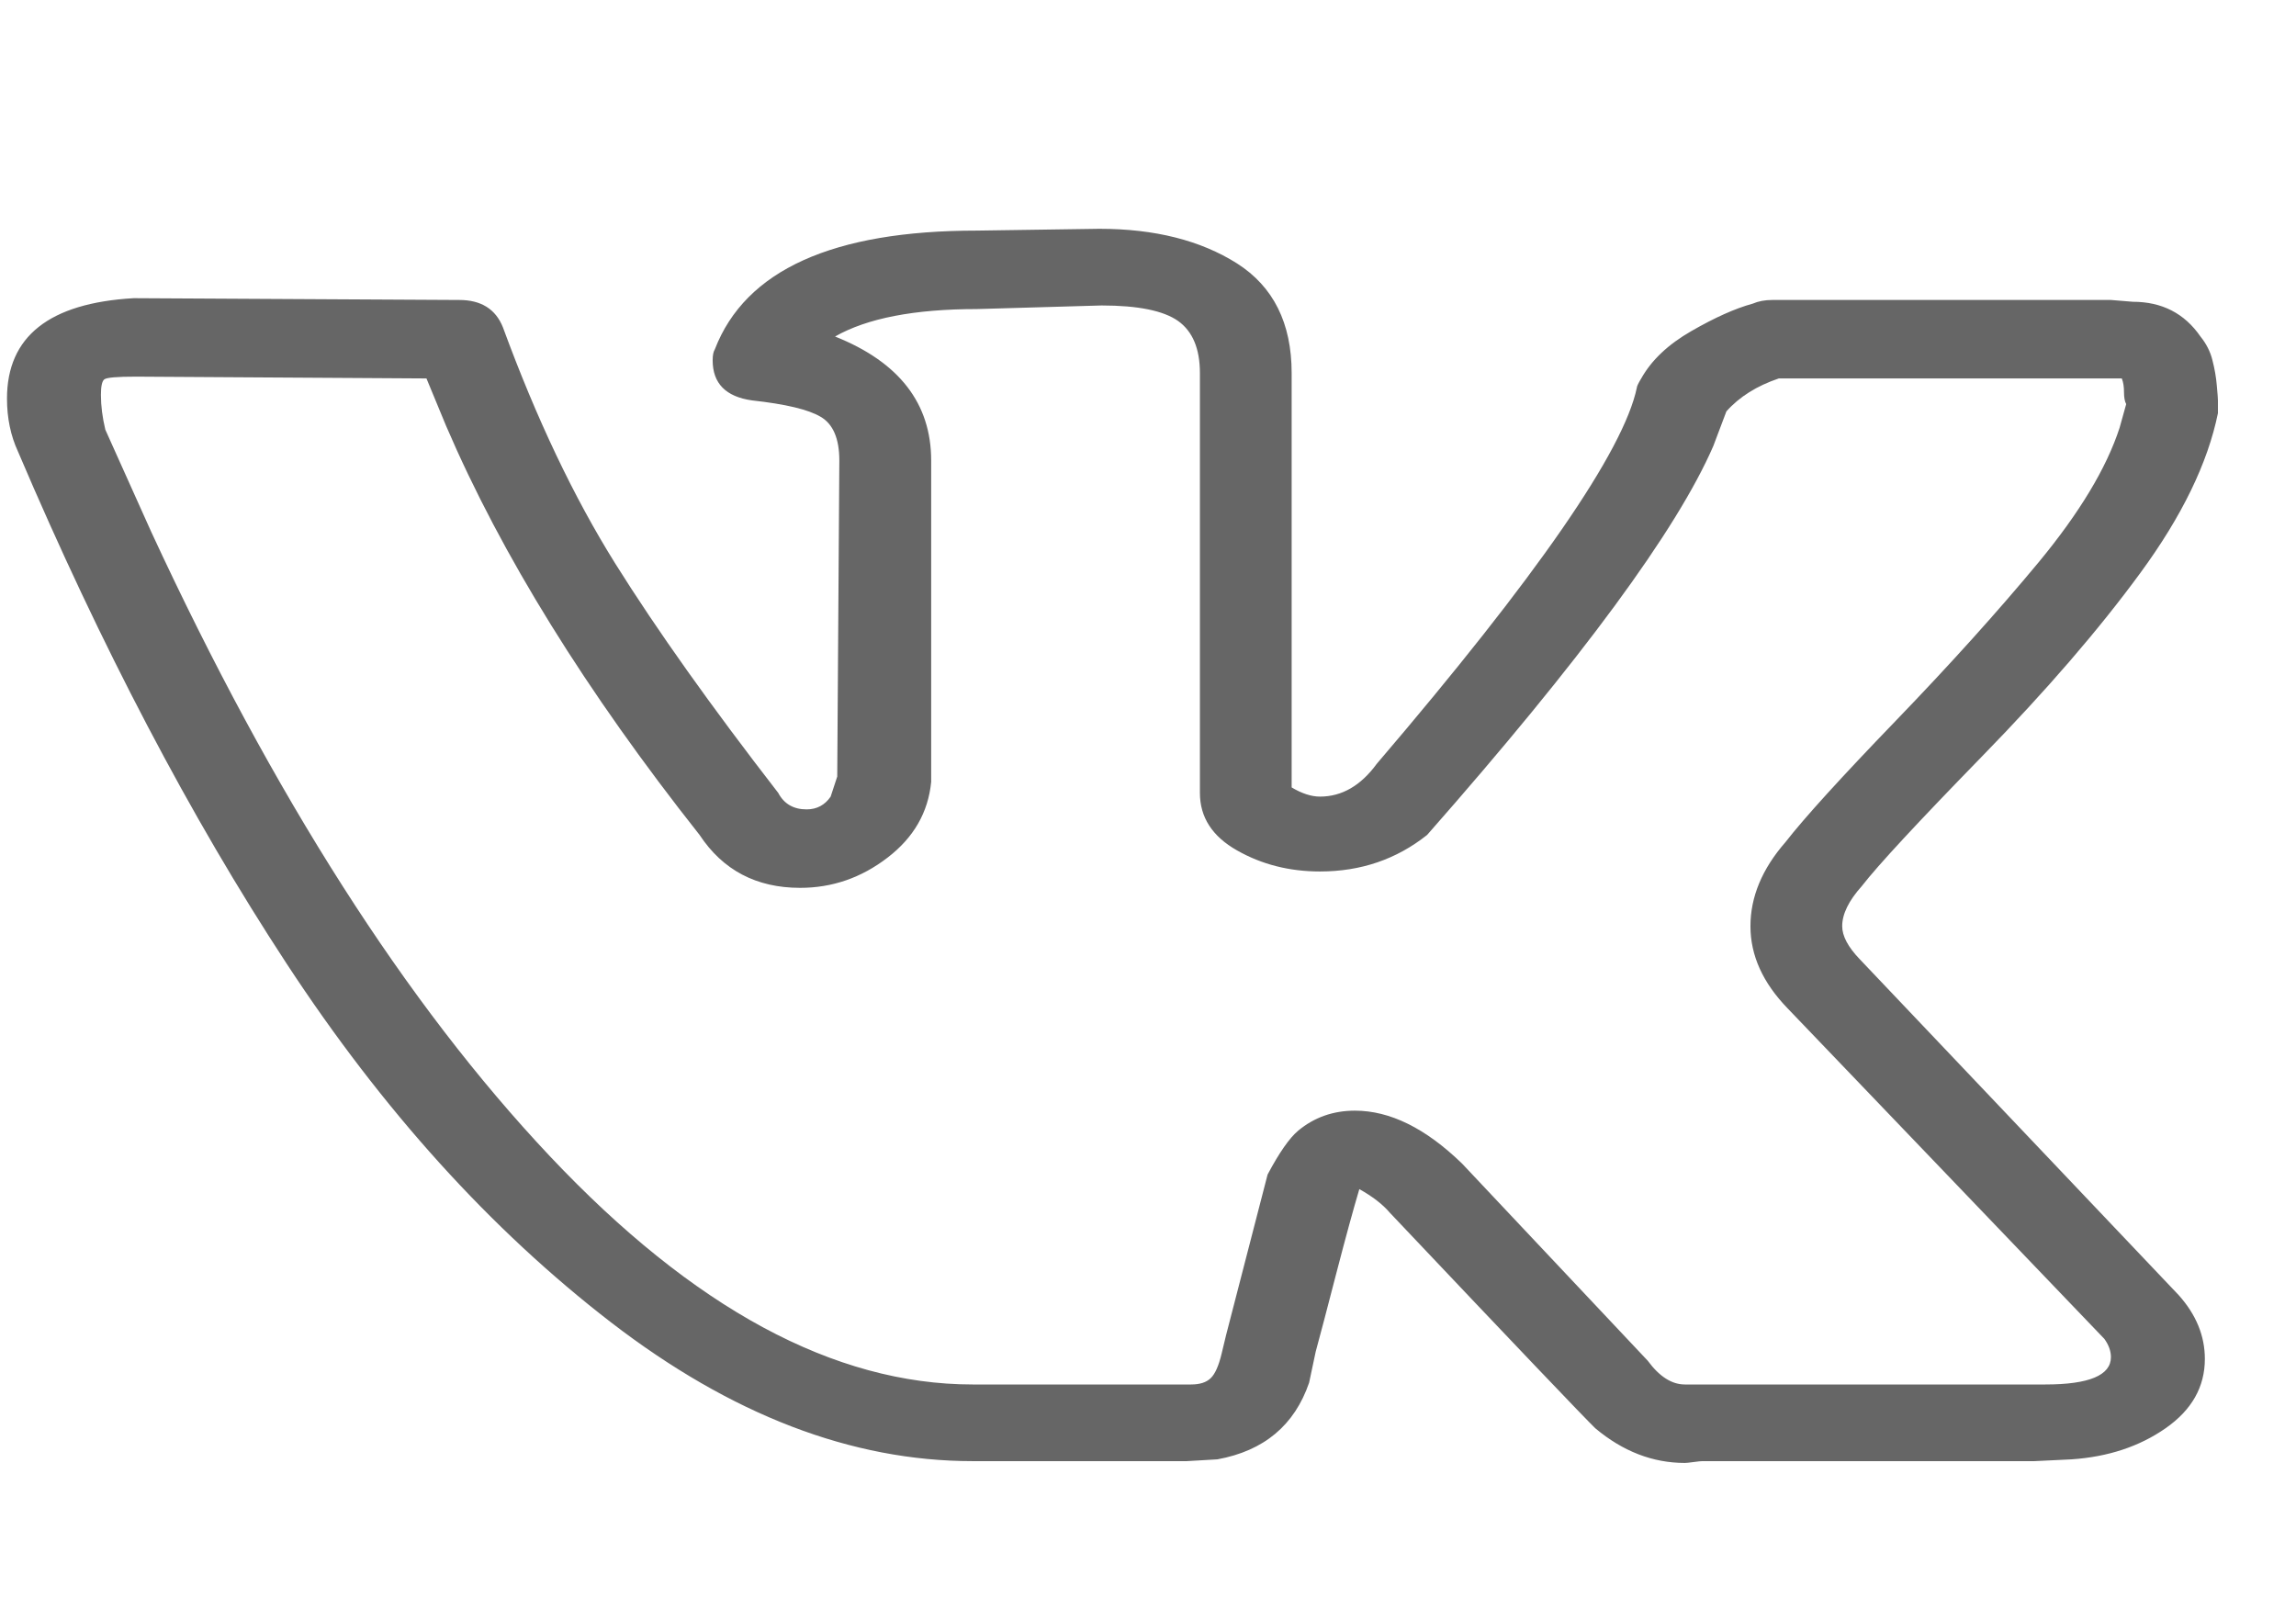
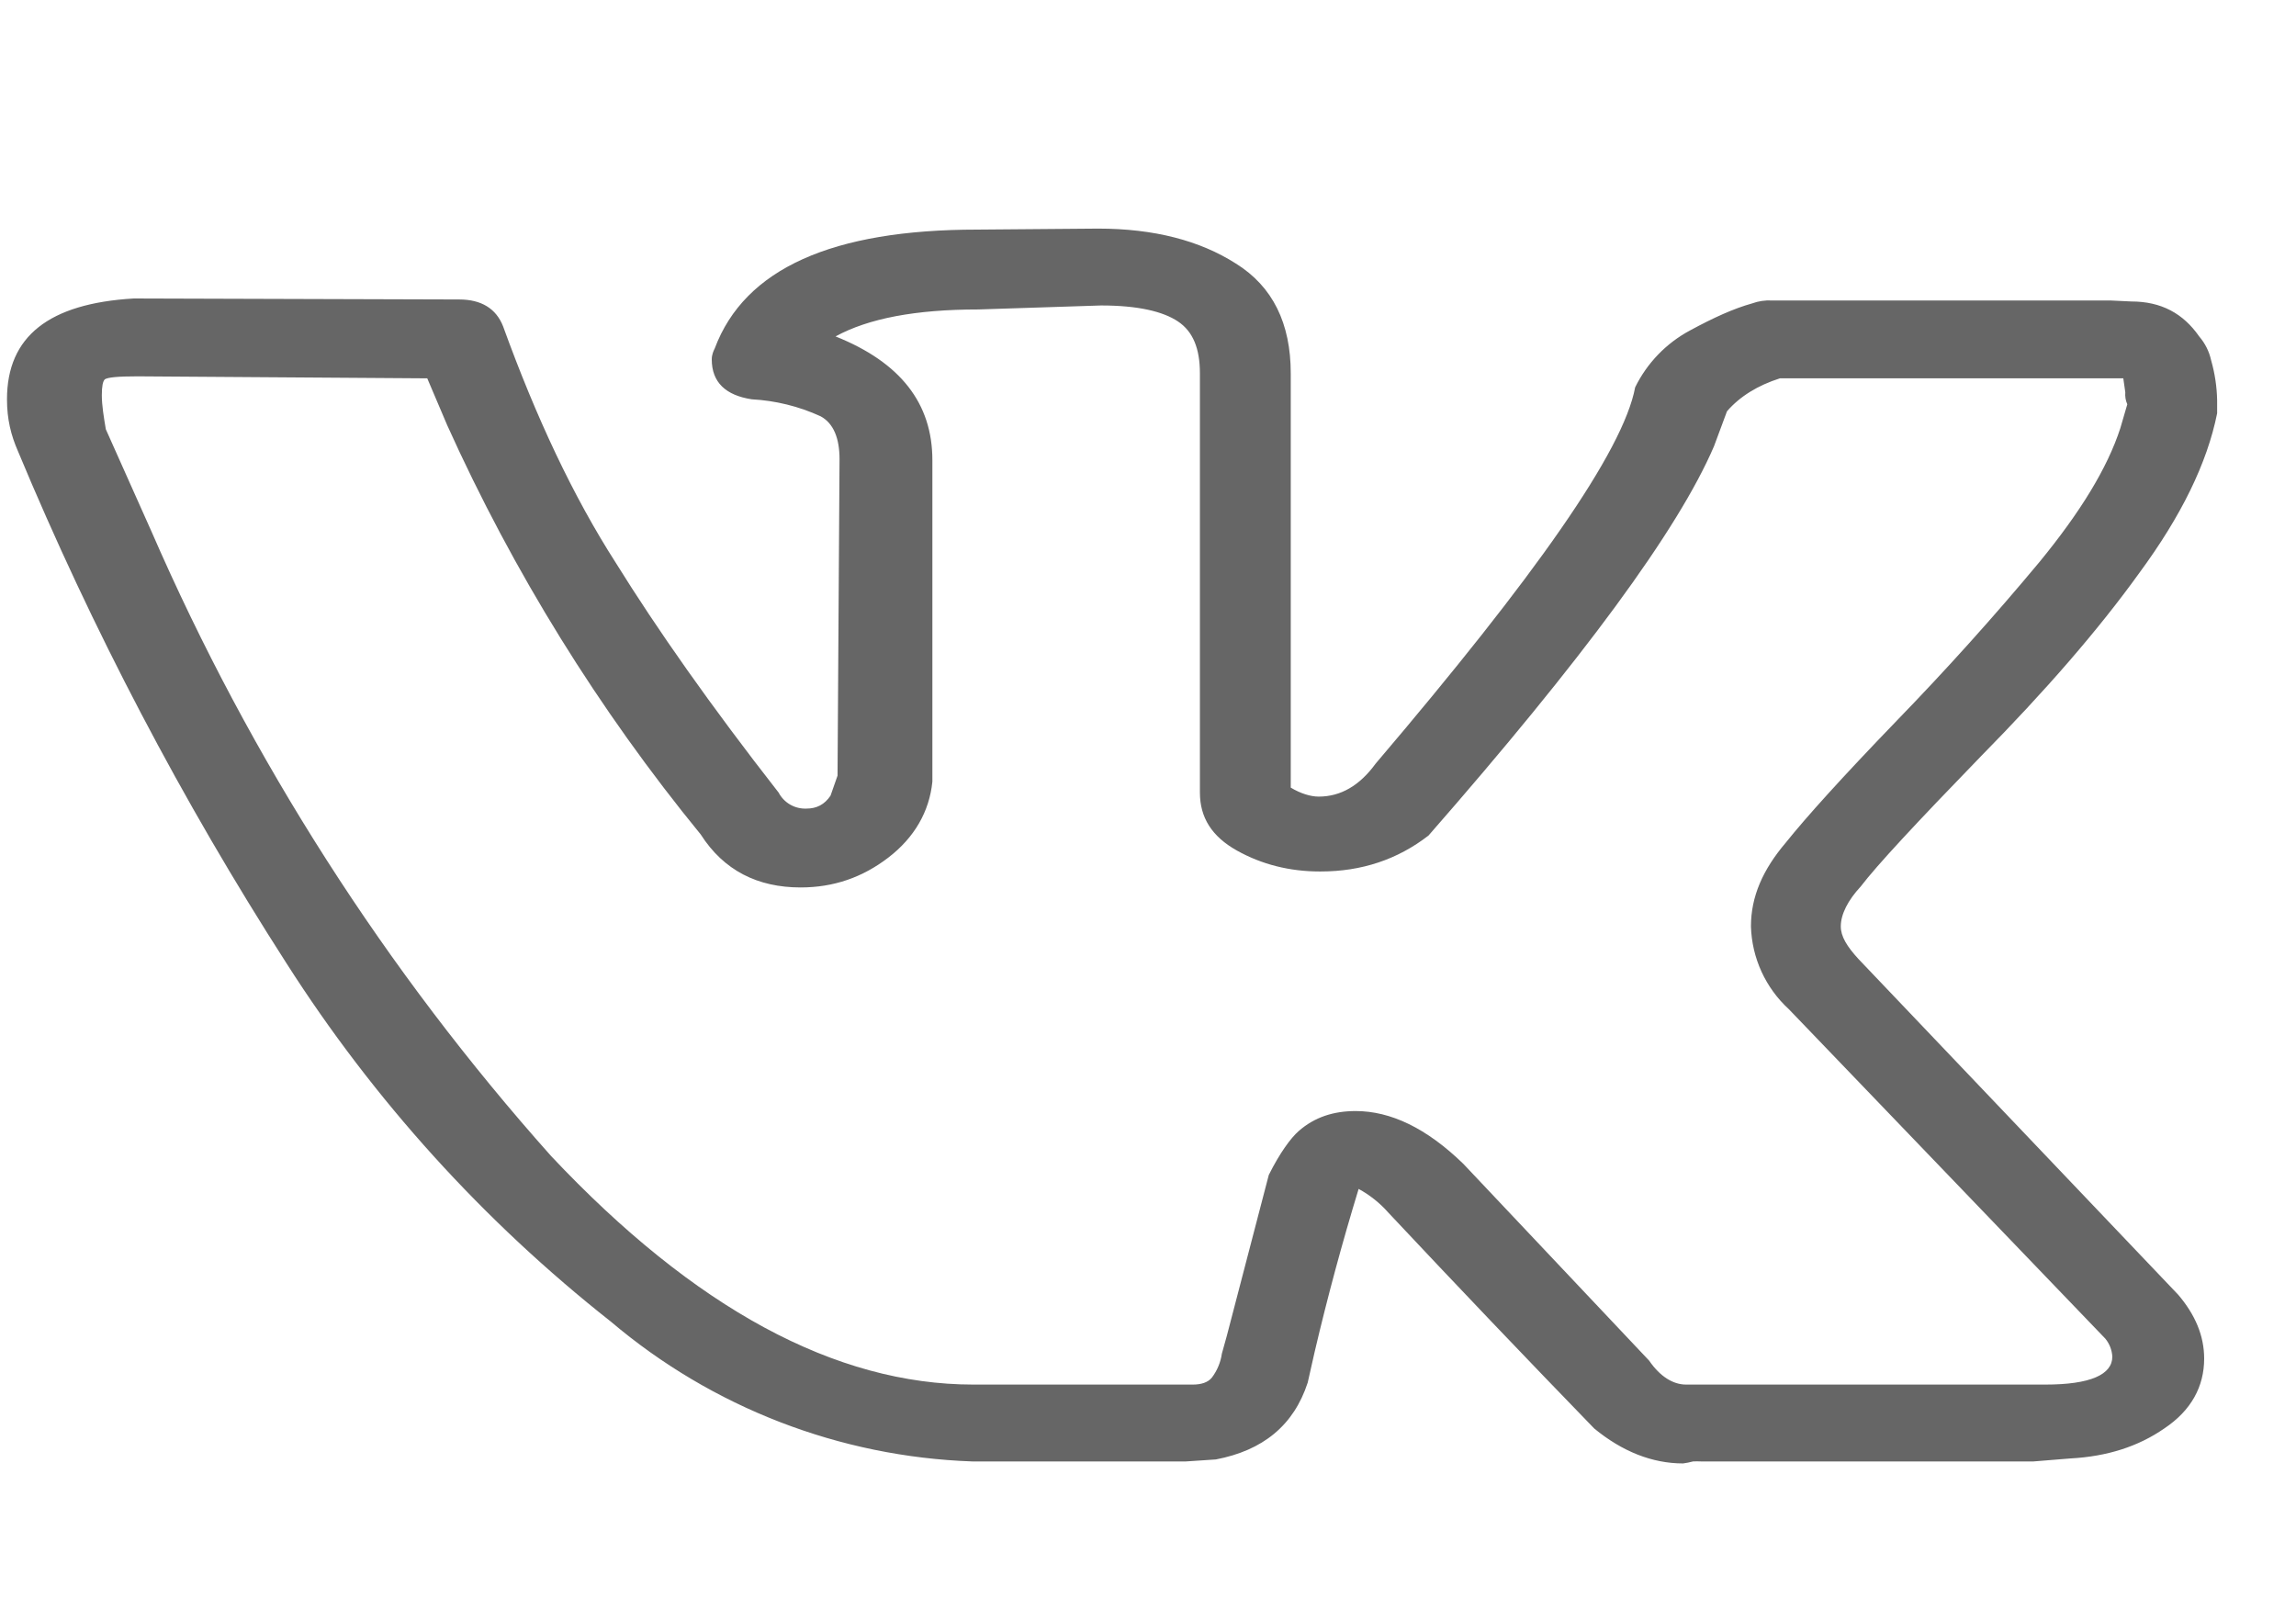
- <svg xmlns="http://www.w3.org/2000/svg" width="23" height="16" viewBox="0 0 23 16" fill="none">
-   <path d="M0.07 3.993C0.07 3.371 0.493 3.036 1.339 2.987L4.6 3.005C4.819 3.005 4.965 3.096 5.038 3.279C5.374 4.194 5.749 4.983 6.165 5.648C6.581 6.312 7.125 7.077 7.796 7.943C7.854 8.053 7.949 8.108 8.08 8.108C8.182 8.108 8.263 8.065 8.321 7.98L8.387 7.779L8.408 4.614C8.408 4.395 8.346 4.249 8.222 4.176C8.098 4.102 7.869 4.048 7.533 4.011C7.27 3.974 7.139 3.84 7.139 3.609C7.139 3.56 7.146 3.523 7.161 3.499C7.467 2.706 8.343 2.31 9.787 2.31L11.013 2.292C11.567 2.292 12.027 2.408 12.392 2.639C12.756 2.871 12.939 3.237 12.939 3.737V7.888C13.041 7.949 13.136 7.98 13.223 7.98C13.442 7.98 13.632 7.87 13.792 7.651C15.397 5.773 16.265 4.517 16.397 3.883C16.397 3.871 16.411 3.84 16.441 3.791C16.543 3.609 16.71 3.45 16.944 3.316C17.177 3.182 17.381 3.09 17.557 3.042C17.615 3.017 17.681 3.005 17.754 3.005H21.146L21.365 3.023C21.657 3.023 21.883 3.139 22.043 3.371C22.102 3.444 22.142 3.523 22.163 3.609C22.185 3.694 22.2 3.779 22.207 3.865C22.215 3.95 22.218 3.999 22.218 4.011V4.139C22.116 4.639 21.857 5.172 21.441 5.739C21.026 6.306 20.497 6.919 19.855 7.577C19.213 8.236 18.811 8.669 18.651 8.876C18.52 9.022 18.454 9.156 18.454 9.278C18.454 9.376 18.512 9.486 18.629 9.608L21.824 12.973C21.999 13.168 22.087 13.381 22.087 13.613C22.087 13.893 21.956 14.125 21.693 14.308C21.43 14.491 21.117 14.594 20.752 14.619L20.38 14.637H17.053C17.039 14.637 17.009 14.64 16.966 14.646C16.922 14.652 16.893 14.655 16.878 14.655C16.557 14.655 16.258 14.54 15.981 14.308C15.879 14.21 15.193 13.491 13.924 12.15C13.851 12.064 13.748 11.985 13.617 11.912C13.559 12.107 13.482 12.387 13.387 12.753C13.293 13.119 13.223 13.381 13.18 13.54L13.114 13.851C12.968 14.277 12.662 14.534 12.195 14.619L11.888 14.637H9.743C8.532 14.637 7.325 14.174 6.121 13.247C4.918 12.32 3.834 11.123 2.871 9.653C1.908 8.184 1.011 6.474 0.18 4.523C0.107 4.365 0.07 4.188 0.07 3.993ZM13.223 8.73C12.917 8.73 12.64 8.66 12.392 8.519C12.144 8.379 12.02 8.187 12.02 7.943V3.737C12.02 3.493 11.947 3.319 11.801 3.215C11.655 3.112 11.399 3.06 11.035 3.06L9.787 3.096C9.16 3.096 8.686 3.188 8.365 3.371C9.007 3.627 9.328 4.041 9.328 4.614V7.833C9.298 8.138 9.153 8.391 8.89 8.592C8.627 8.794 8.336 8.894 8.015 8.894C7.577 8.894 7.241 8.717 7.008 8.364C5.87 6.925 5.024 5.559 4.469 4.267L4.272 3.791L1.361 3.773C1.172 3.773 1.066 3.782 1.044 3.801C1.022 3.819 1.011 3.871 1.011 3.956C1.011 4.066 1.026 4.182 1.055 4.304L1.515 5.328C2.74 7.974 4.071 10.059 5.509 11.583C6.946 13.107 8.357 13.869 9.743 13.869H11.932C12.02 13.869 12.085 13.848 12.129 13.805C12.173 13.762 12.209 13.68 12.238 13.558L12.282 13.375L12.698 11.766C12.815 11.546 12.917 11.4 13.004 11.327C13.165 11.193 13.355 11.126 13.573 11.126C13.924 11.126 14.281 11.302 14.646 11.656L16.506 13.631C16.623 13.79 16.747 13.869 16.878 13.869H20.489C20.927 13.869 21.146 13.777 21.146 13.595C21.146 13.534 21.124 13.473 21.08 13.412L17.907 10.101C17.659 9.845 17.535 9.571 17.535 9.278C17.535 8.986 17.651 8.705 17.885 8.437C18.075 8.193 18.443 7.788 18.99 7.221C19.537 6.654 20.015 6.123 20.424 5.63C20.832 5.136 21.102 4.688 21.233 4.285L21.299 4.048C21.285 4.023 21.277 3.984 21.277 3.929C21.277 3.874 21.27 3.828 21.255 3.791H17.819C17.6 3.865 17.425 3.974 17.294 4.121L17.163 4.468C16.798 5.309 15.842 6.608 14.296 8.364C13.989 8.608 13.632 8.73 13.223 8.73Z" fill="#666666" />
+ <svg xmlns="http://www.w3.org/2000/svg" width="23" height="16" fill="none">
+   <path d="M.07 4c0-.63.42-.96 1.27-1.01L4.6 3c.22 0 .37.09.44.27.33.91.7 1.7 1.13 2.37.41.66.95 1.43 1.63 2.3a.3.3 0 00.28.16c.1 0 .18-.04.24-.13l.07-.2.02-3.17c0-.21-.06-.36-.19-.43A1.9 1.9 0 007.53 4c-.26-.04-.4-.17-.4-.4 0-.05.02-.09.03-.11.3-.8 1.18-1.19 2.63-1.19L11 2.29c.56 0 1.02.12 1.38.35.37.23.55.6.55 1.1v4.15c.1.06.2.09.28.09.22 0 .41-.11.57-.33 1.6-1.88 2.48-3.13 2.6-3.77a1.29 1.29 0 01.55-.57c.24-.13.44-.22.62-.27a.5.5 0 01.2-.03h3.39l.21.01c.3 0 .52.12.68.35.06.07.1.15.12.24a1.57 1.57 0 01.06.4v.13c-.1.5-.36 1.03-.78 1.6-.41.57-.94 1.18-1.59 1.84-.64.66-1.04 1.09-1.2 1.3-.13.14-.2.28-.2.4 0 .1.06.2.18.33l3.2 3.36c.17.2.26.41.26.64 0 .28-.13.52-.4.7-.26.18-.57.28-.94.3l-.37.03h-3.33a.8.8 0 00-.08 0 .8.8 0 01-.1.02c-.31 0-.61-.12-.89-.35a182 182 0 01-2.06-2.16 1.1 1.1 0 00-.3-.24 25.63 25.63 0 00-.44 1.63l-.07.31c-.14.43-.45.68-.92.77l-.3.02H9.74a5.92 5.92 0 01-3.62-1.4 14.5 14.5 0 01-3.25-3.59A32.9 32.9 0 01.18 4.52C.11 4.36.07 4.2.07 4zm13.15 4.73c-.3 0-.58-.07-.83-.21-.25-.14-.37-.33-.37-.58v-4.2c0-.25-.07-.42-.22-.52-.15-.1-.4-.16-.77-.16L9.8 3.1c-.63 0-1.1.09-1.43.27.65.26.97.67.97 1.24v3.22c-.03.3-.18.56-.44.76-.26.2-.55.3-.88.3-.43 0-.77-.17-1-.53a18.47 18.47 0 01-2.54-4.1l-.2-.47-2.9-.02c-.2 0-.3.01-.33.03-.02.02-.03.07-.03.16 0 .1.02.22.04.34l.46 1.03a23.46 23.46 0 004 6.25c1.44 1.53 2.85 2.29 4.23 2.29h2.2c.08 0 .15-.02.19-.07a.52.52 0 00.1-.24l.05-.18.42-1.61c.11-.22.22-.37.3-.44.16-.14.35-.2.57-.2.35 0 .71.17 1.08.53l1.86 1.97c.11.16.24.24.37.24h3.6c.45 0 .67-.1.67-.28a.31.31 0 00-.07-.18l-3.17-3.3a1.17 1.17 0 01-.38-.83c0-.3.12-.57.35-.84.2-.25.56-.65 1.11-1.22a28.2 28.2 0 001.43-1.59c.41-.5.68-.94.81-1.34l.07-.24a.24.24 0 01-.02-.12l-.02-.14h-3.44c-.22.07-.4.18-.53.33l-.13.35c-.36.84-1.32 2.14-2.86 3.9-.31.24-.67.36-1.08.36z" fill="#666" />
</svg>
